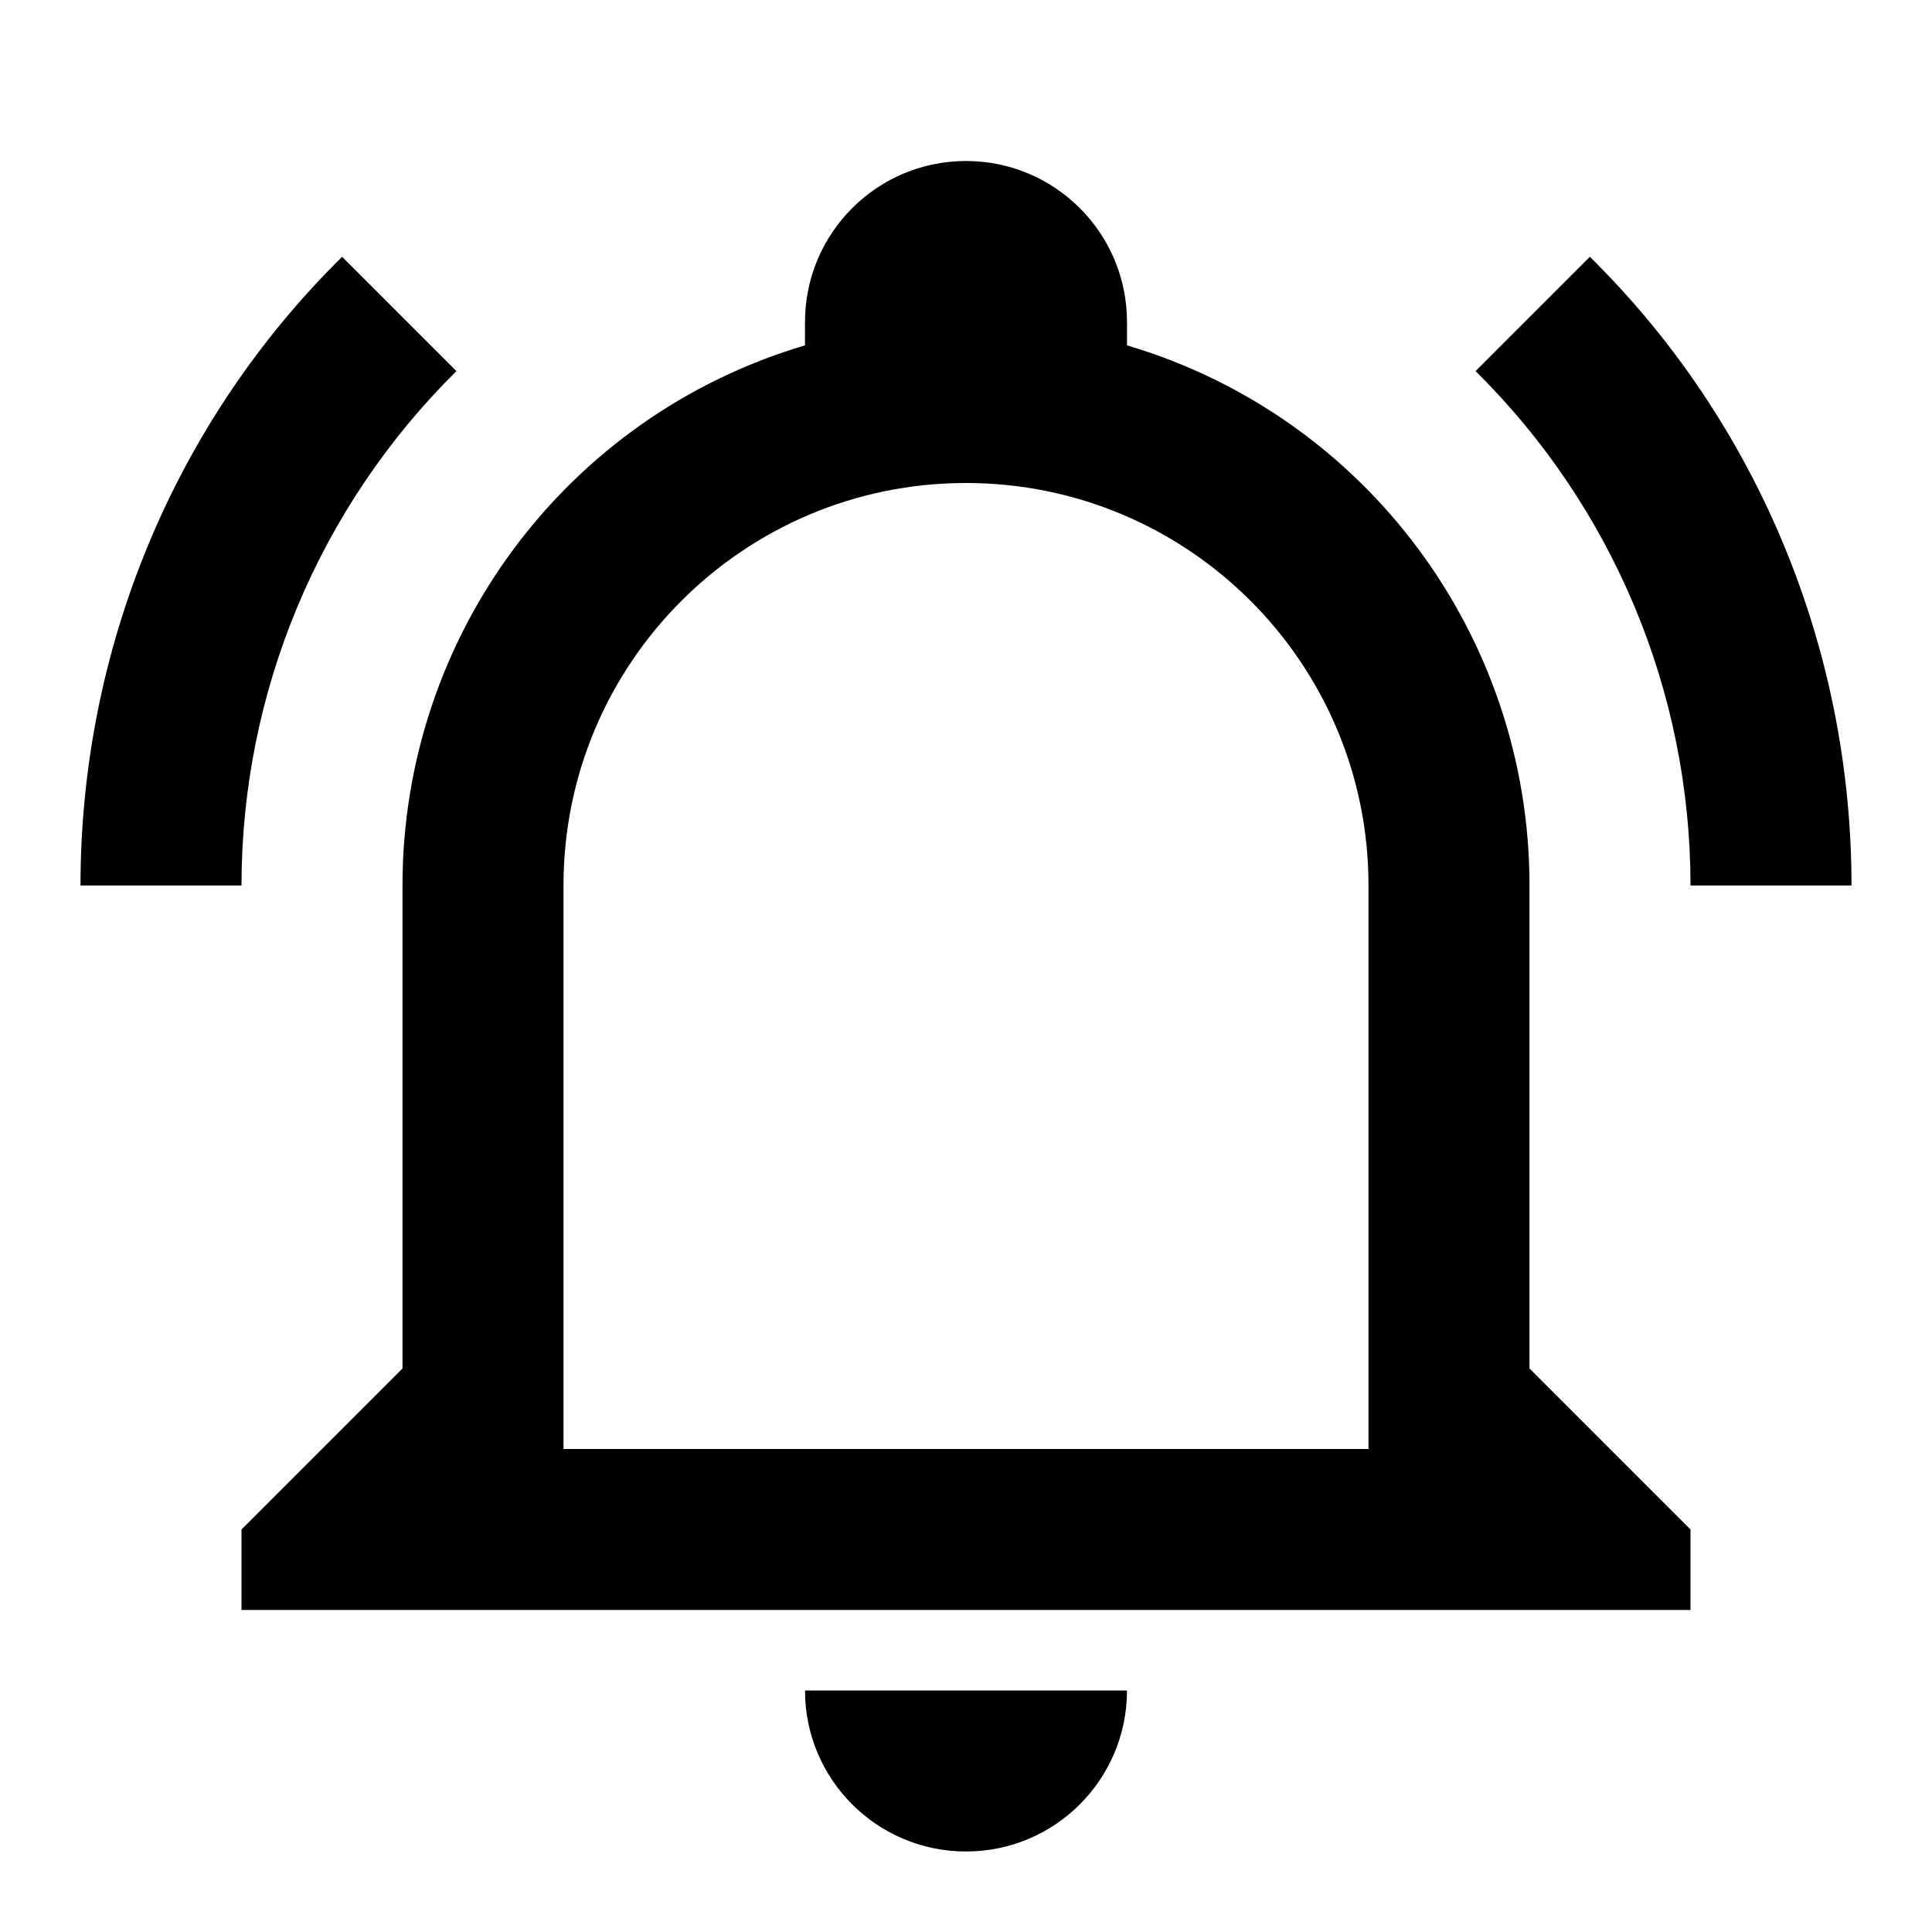
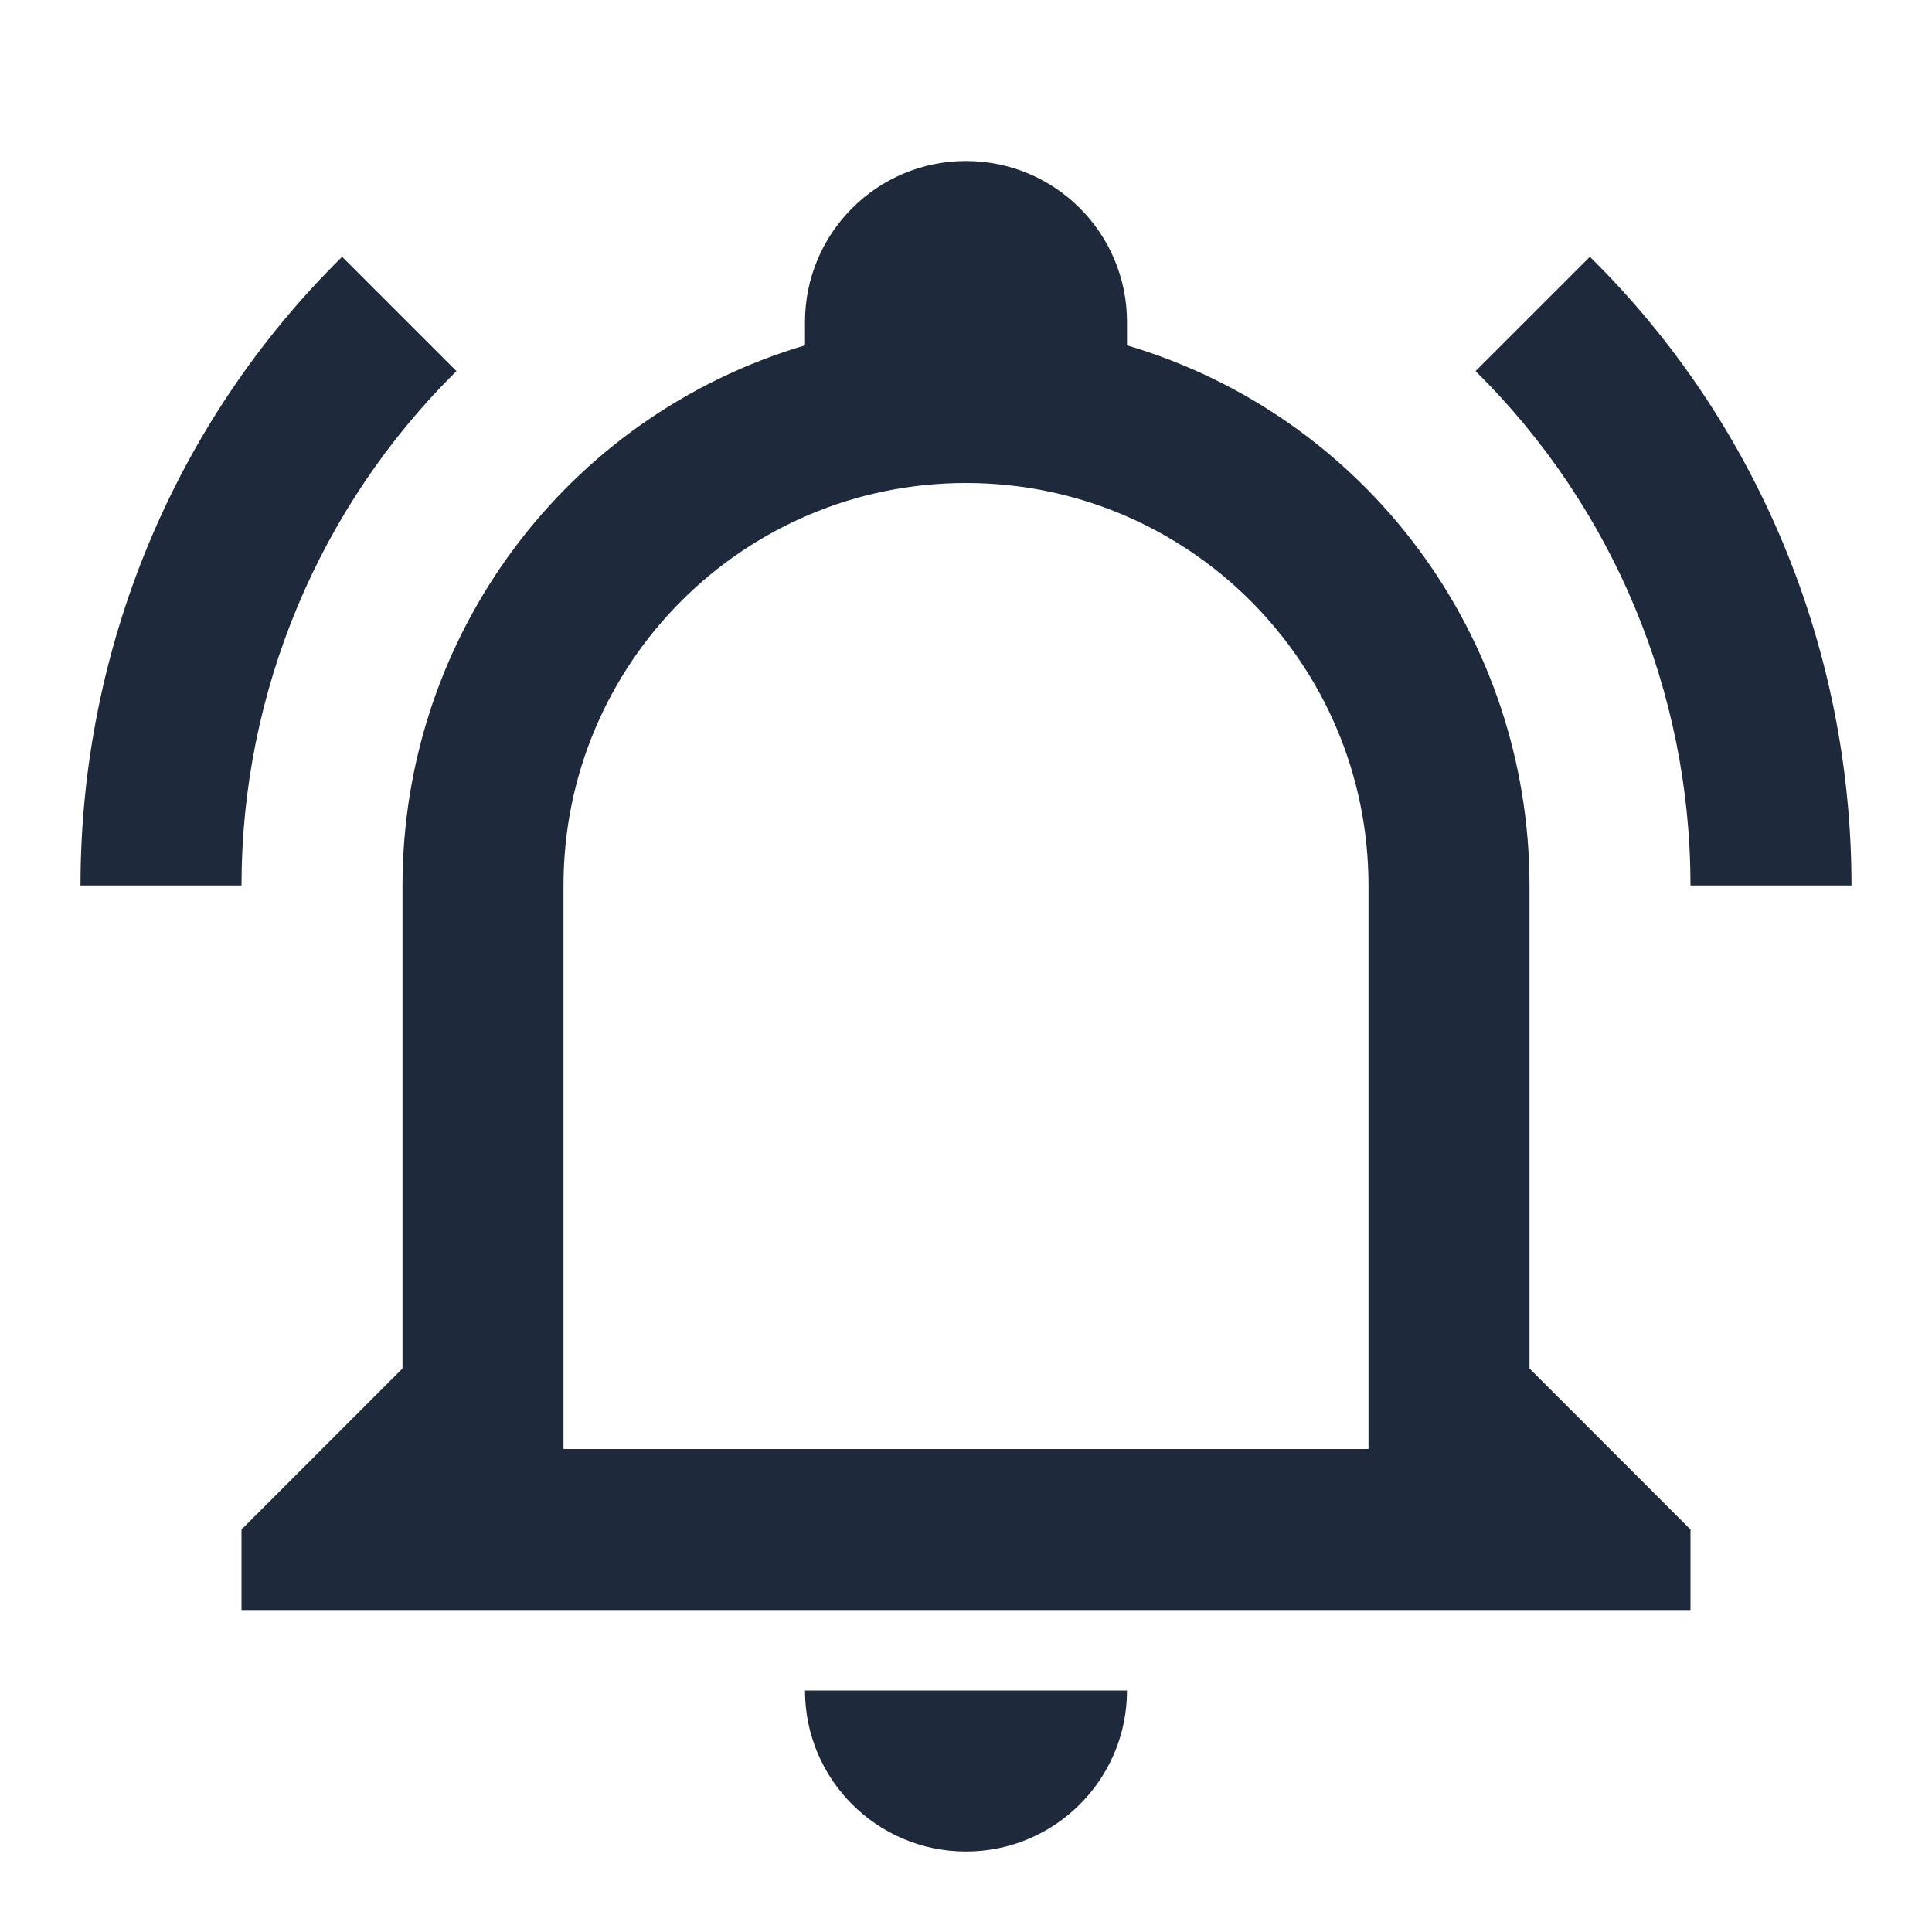
<svg xmlns="http://www.w3.org/2000/svg" version="1.1" width="24" height="24" viewBox="0 0 24 24">
-   <path fill="#000000" d="M10,21H14A2,2 0 0,1 12,23A2,2 0 0,1 10,21M21,19V20H3V19L5,17V11C5,7.9 7.03,5.17 10,4.29C10,4.19 10,4.1 10,4A2,2 0 0,1 12,2A2,2 0 0,1 14,4C14,4.1 14,4.19 14,4.29C16.97,5.17 19,7.9 19,11V17L21,19M17,11A5,5 0 0,0 12,6A5,5 0 0,0 7,11V18H17V11M19.75,3.19L18.33,4.61C20.04,6.3 21,8.6 21,11H23C23,8.07 21.84,5.25 19.75,3.19M1,11H3C3,8.6 3.96,6.3 5.67,4.61L4.25,3.19C2.16,5.25 1,8.07 1,11Z" />
+   <path fill="#1e293b" d="M10,21H14A2,2 0 0,1 12,23A2,2 0 0,1 10,21M21,19V20H3V19L5,17V11C5,7.9 7.03,5.17 10,4.29C10,4.19 10,4.1 10,4A2,2 0 0,1 12,2A2,2 0 0,1 14,4C14,4.1 14,4.19 14,4.29C16.97,5.17 19,7.9 19,11V17L21,19M17,11A5,5 0 0,0 12,6A5,5 0 0,0 7,11V18H17V11M19.75,3.19L18.33,4.61C20.04,6.3 21,8.6 21,11H23C23,8.07 21.84,5.25 19.75,3.19M1,11H3C3,8.6 3.96,6.3 5.67,4.61L4.25,3.19C2.16,5.25 1,8.07 1,11Z" />
</svg>
